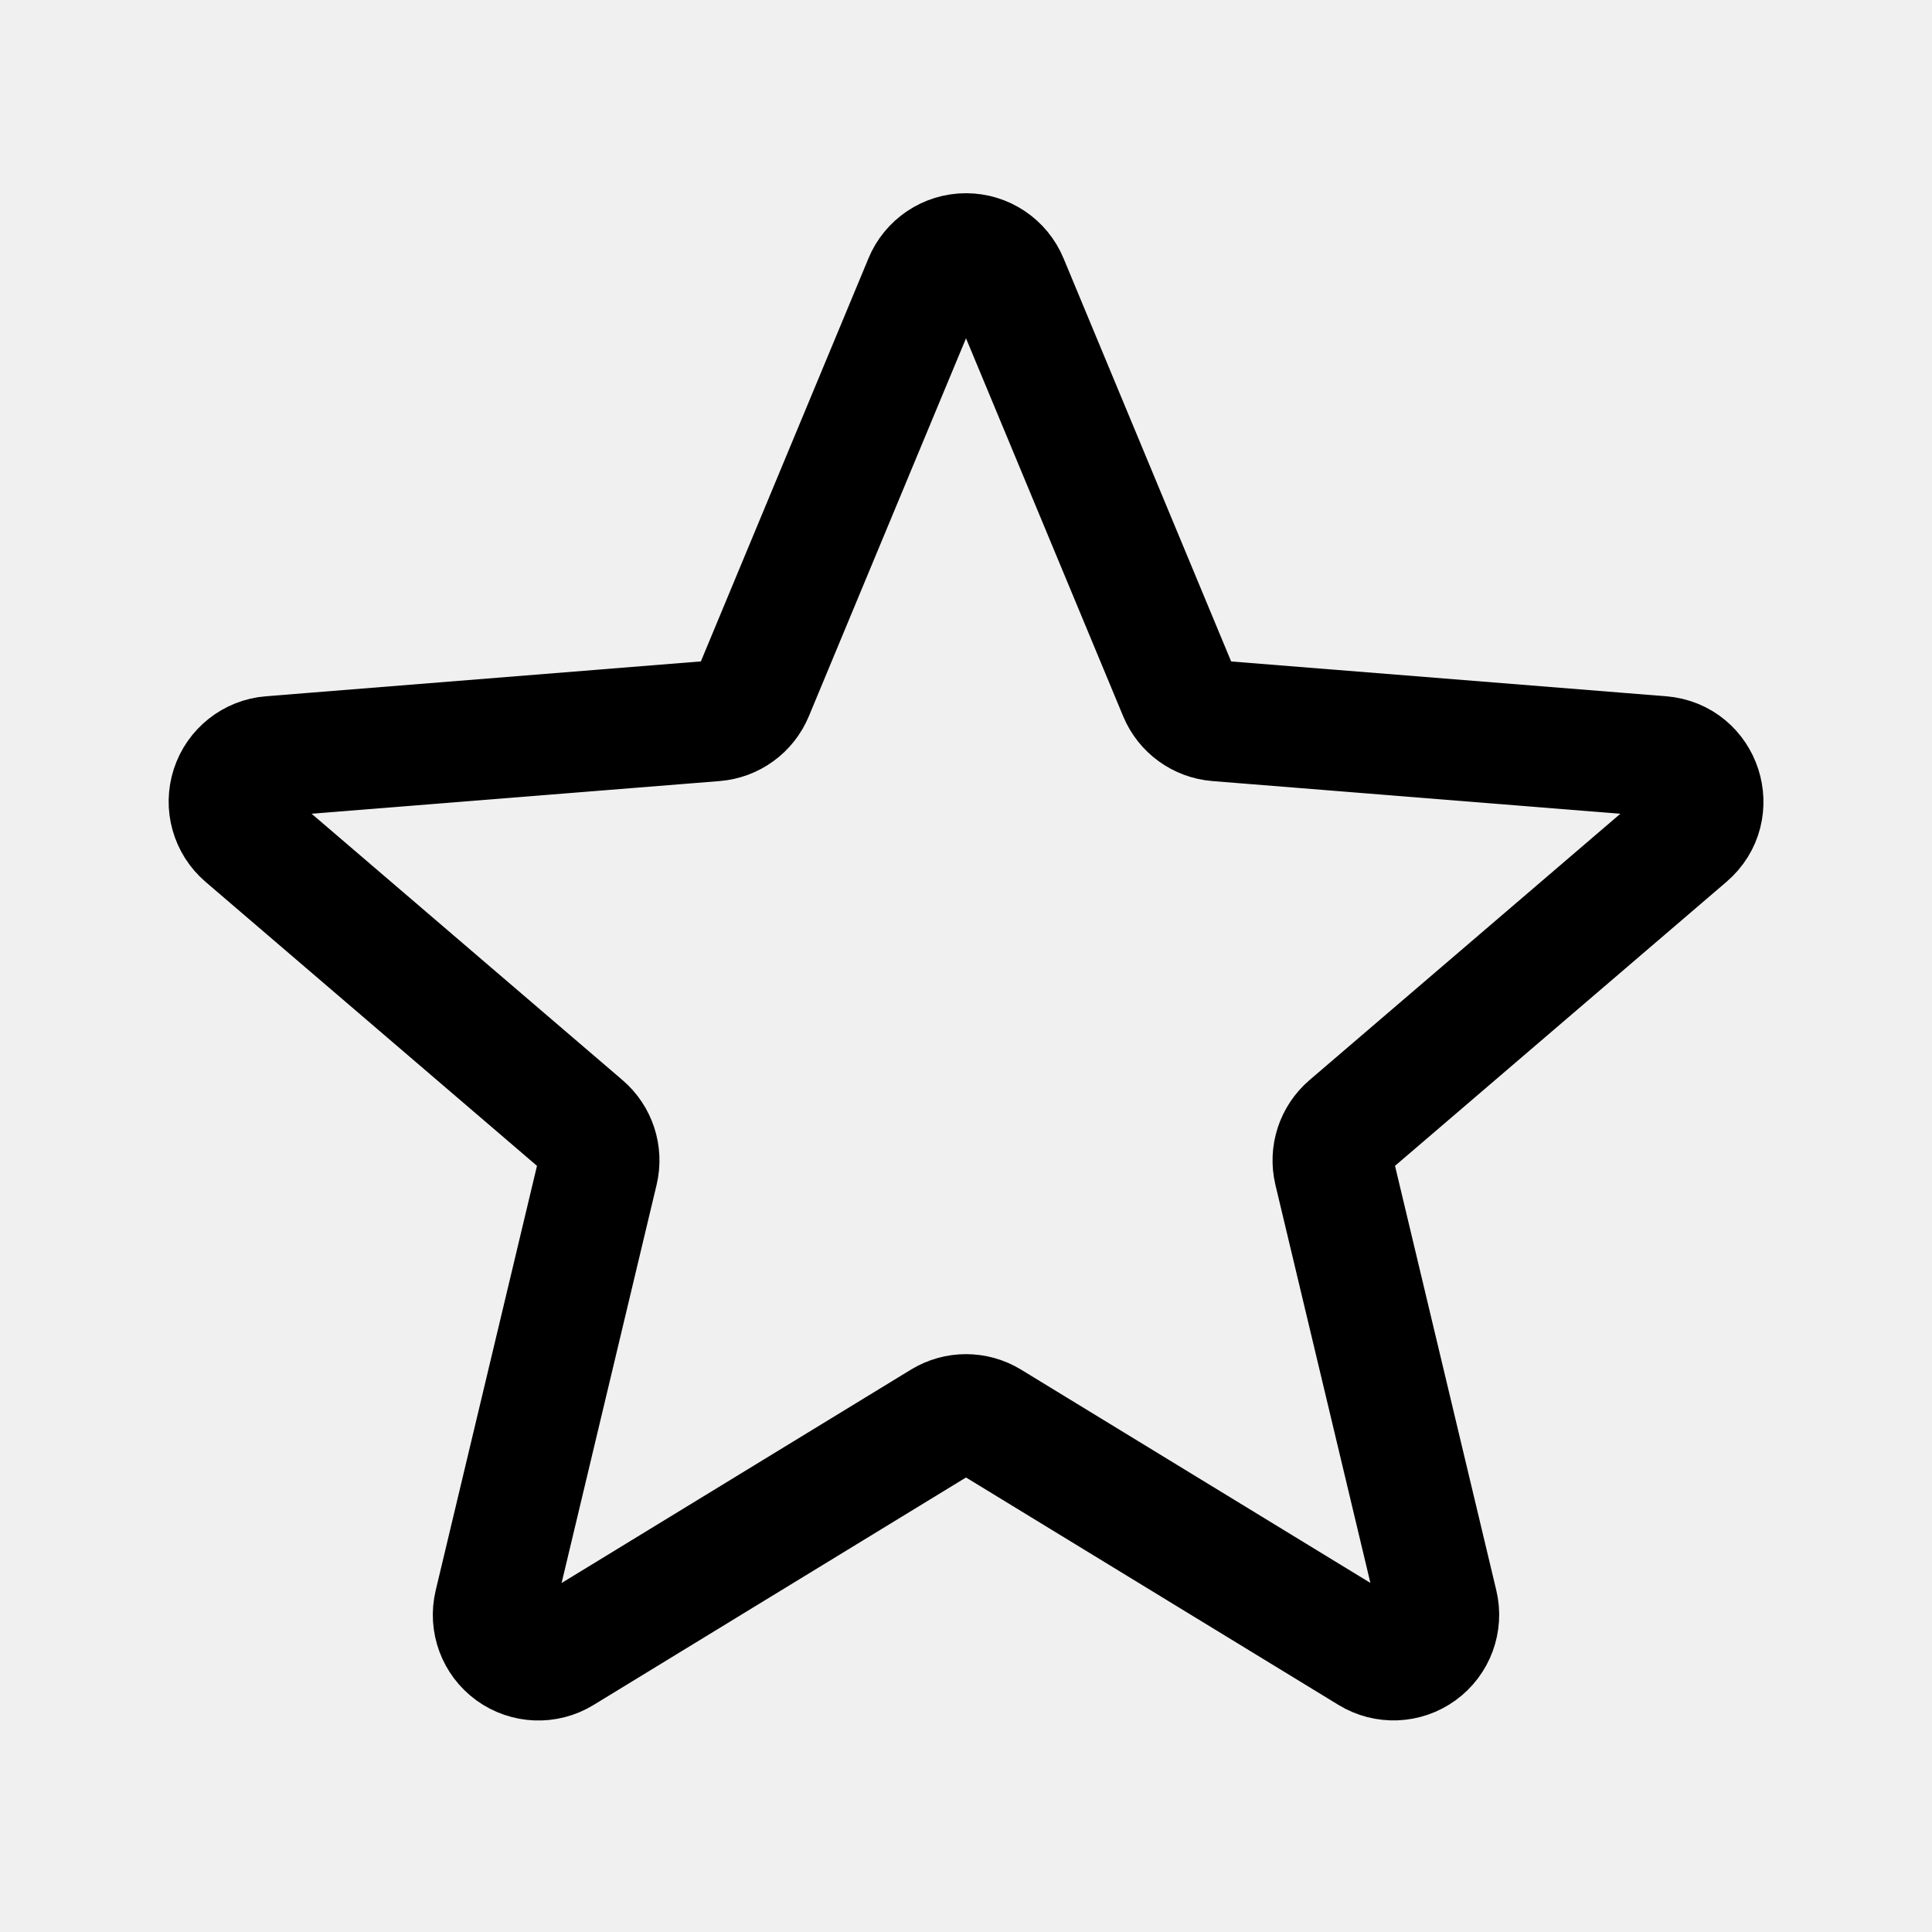
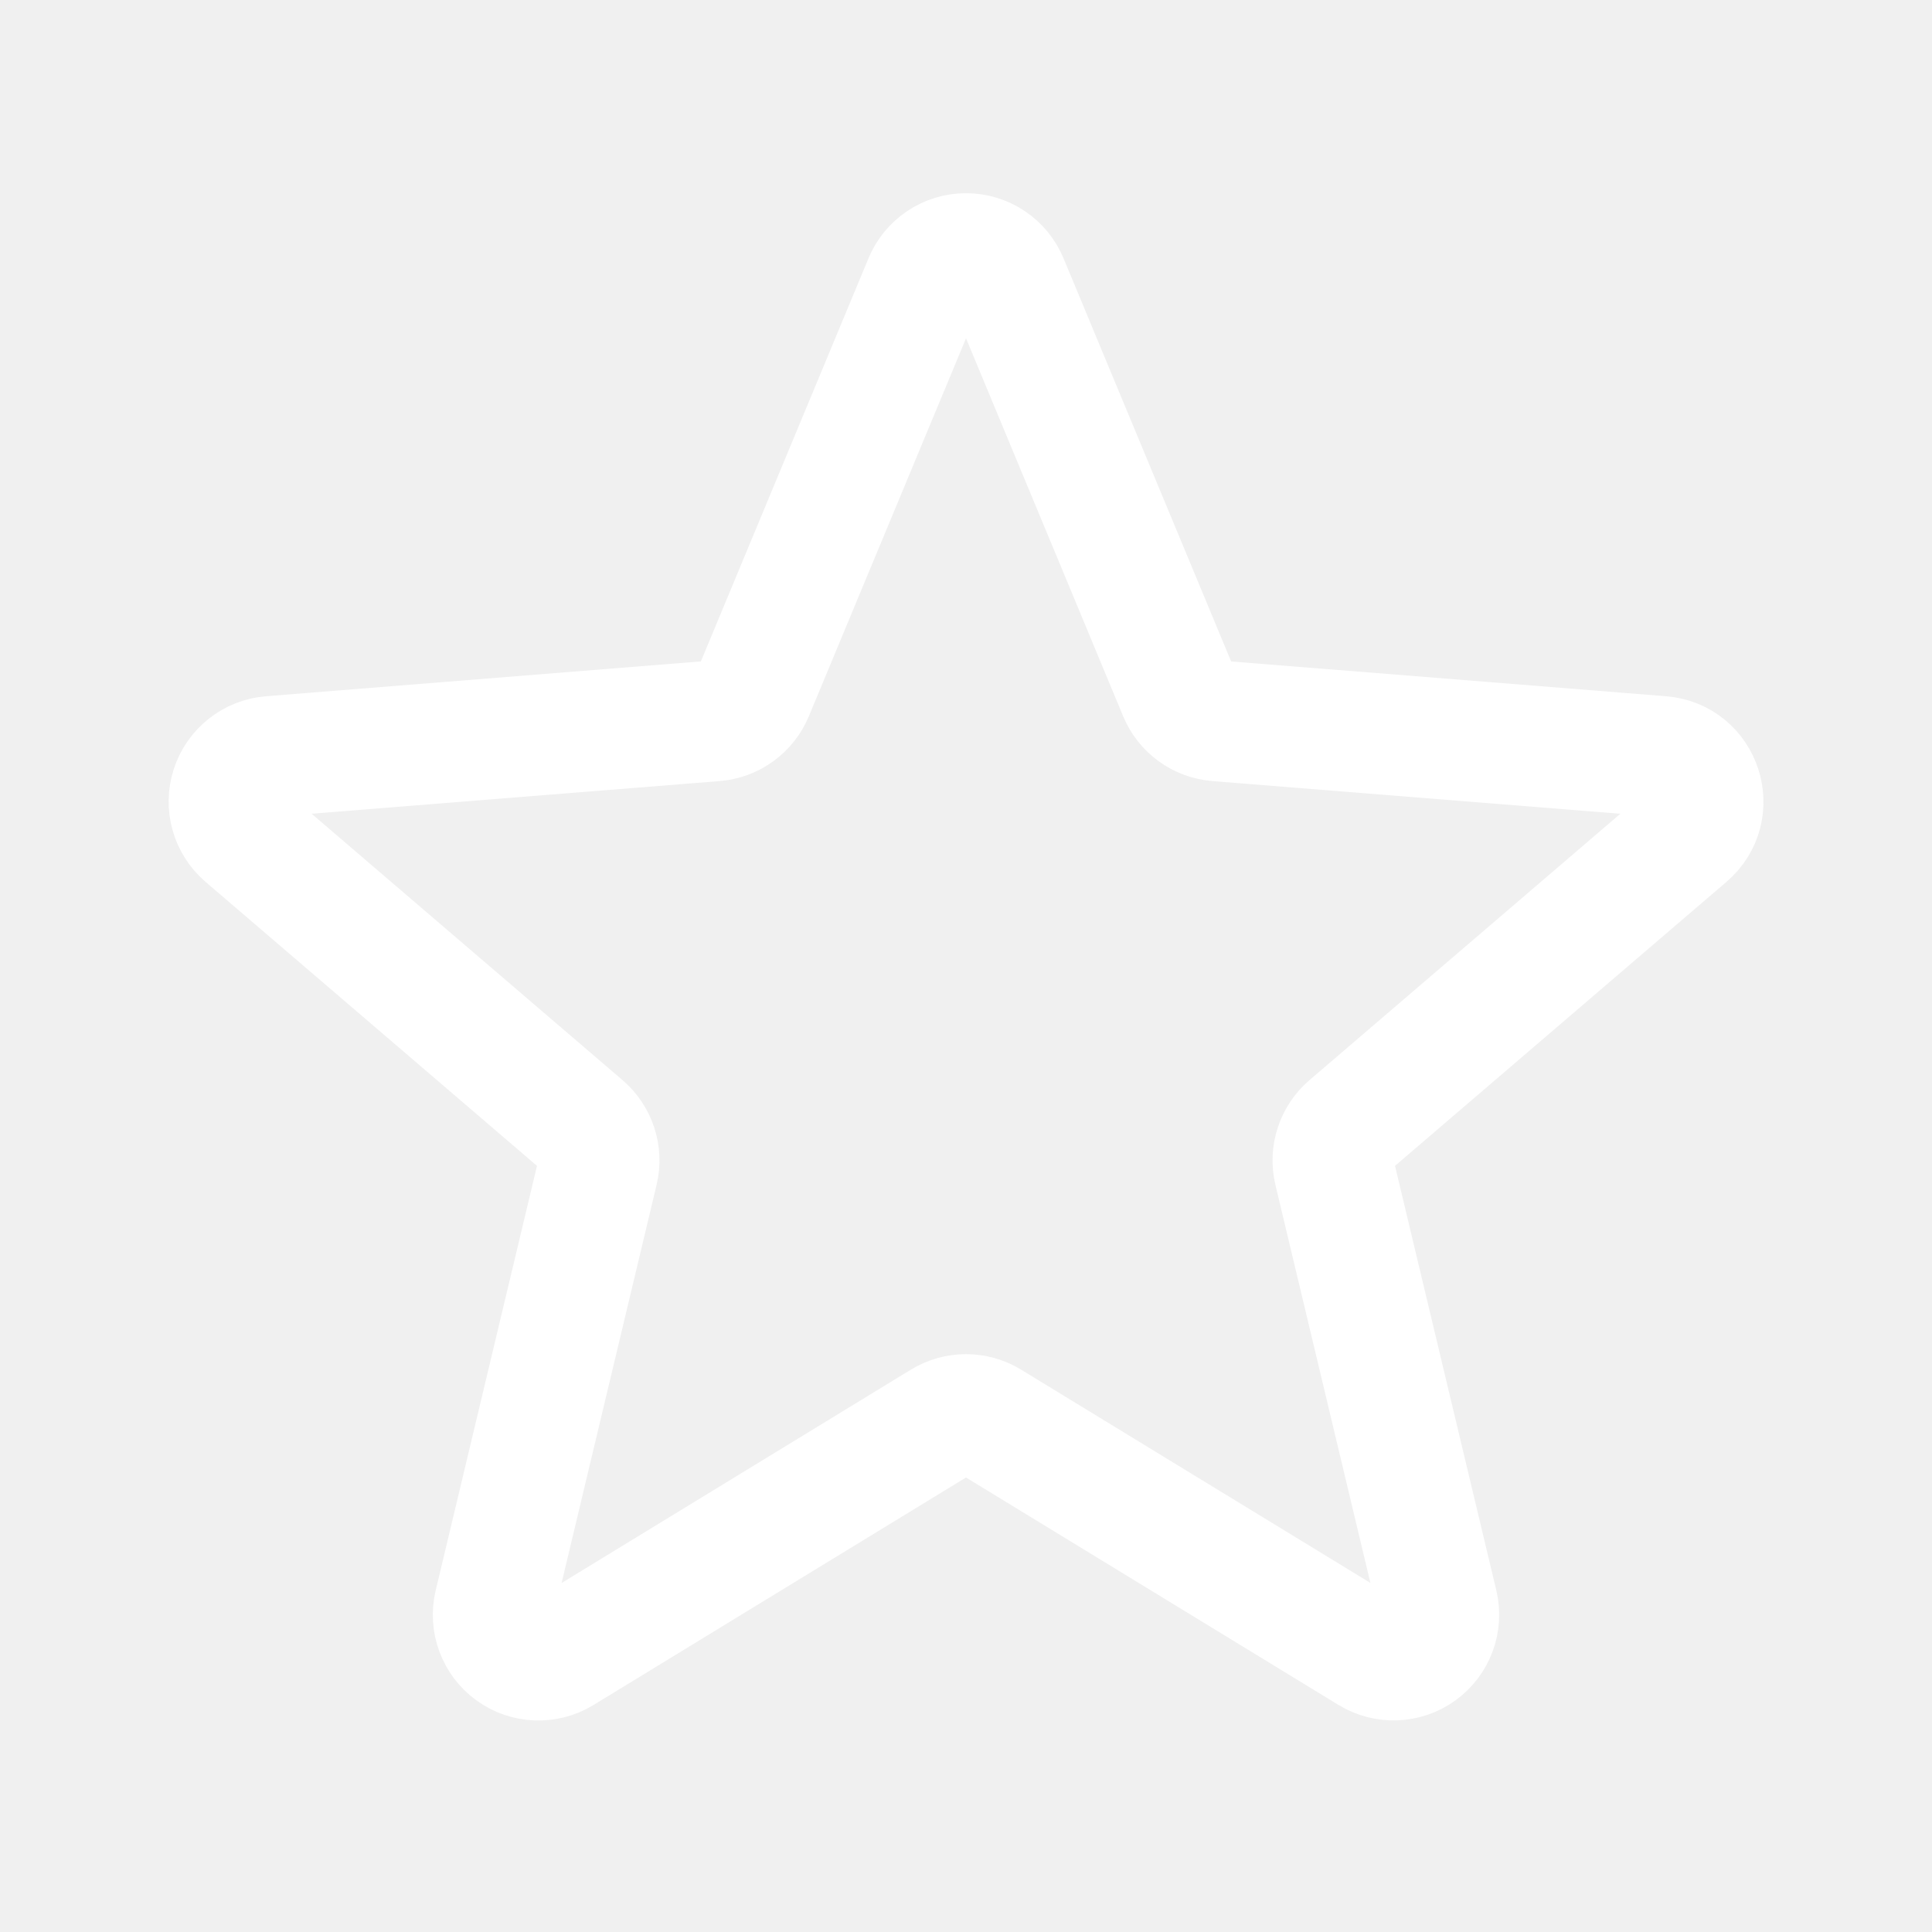
- <svg xmlns="http://www.w3.org/2000/svg" fill="none" viewBox="0 0 24 24" stroke-width="1.5" stroke="currentColor" class="w-6 h-6">
+ <svg xmlns="http://www.w3.org/2000/svg" fill="none" viewBox="0 0 24 24" stroke-width="1.5" stroke="#ffffff" class="w-6 h-6">
  <path stroke-linecap="round" stroke-linejoin="round" d="M11.48 3.499a.562.562 0 011.04 0l2.125 5.111a.563.563 0 00.475.345l5.518.442c.499.04.701.663.321.988l-4.204 3.602a.563.563 0 00-.182.557l1.285 5.385a.562.562 0 01-.84.61l-4.725-2.885a.563.563 0 00-.586 0L6.982 20.54a.562.562 0 01-.84-.61l1.285-5.386a.562.562 0 00-.182-.557l-4.204-3.602a.563.563 0 01.321-.988l5.518-.442a.563.563 0 00.475-.345L11.48 3.5z" />
</svg>
